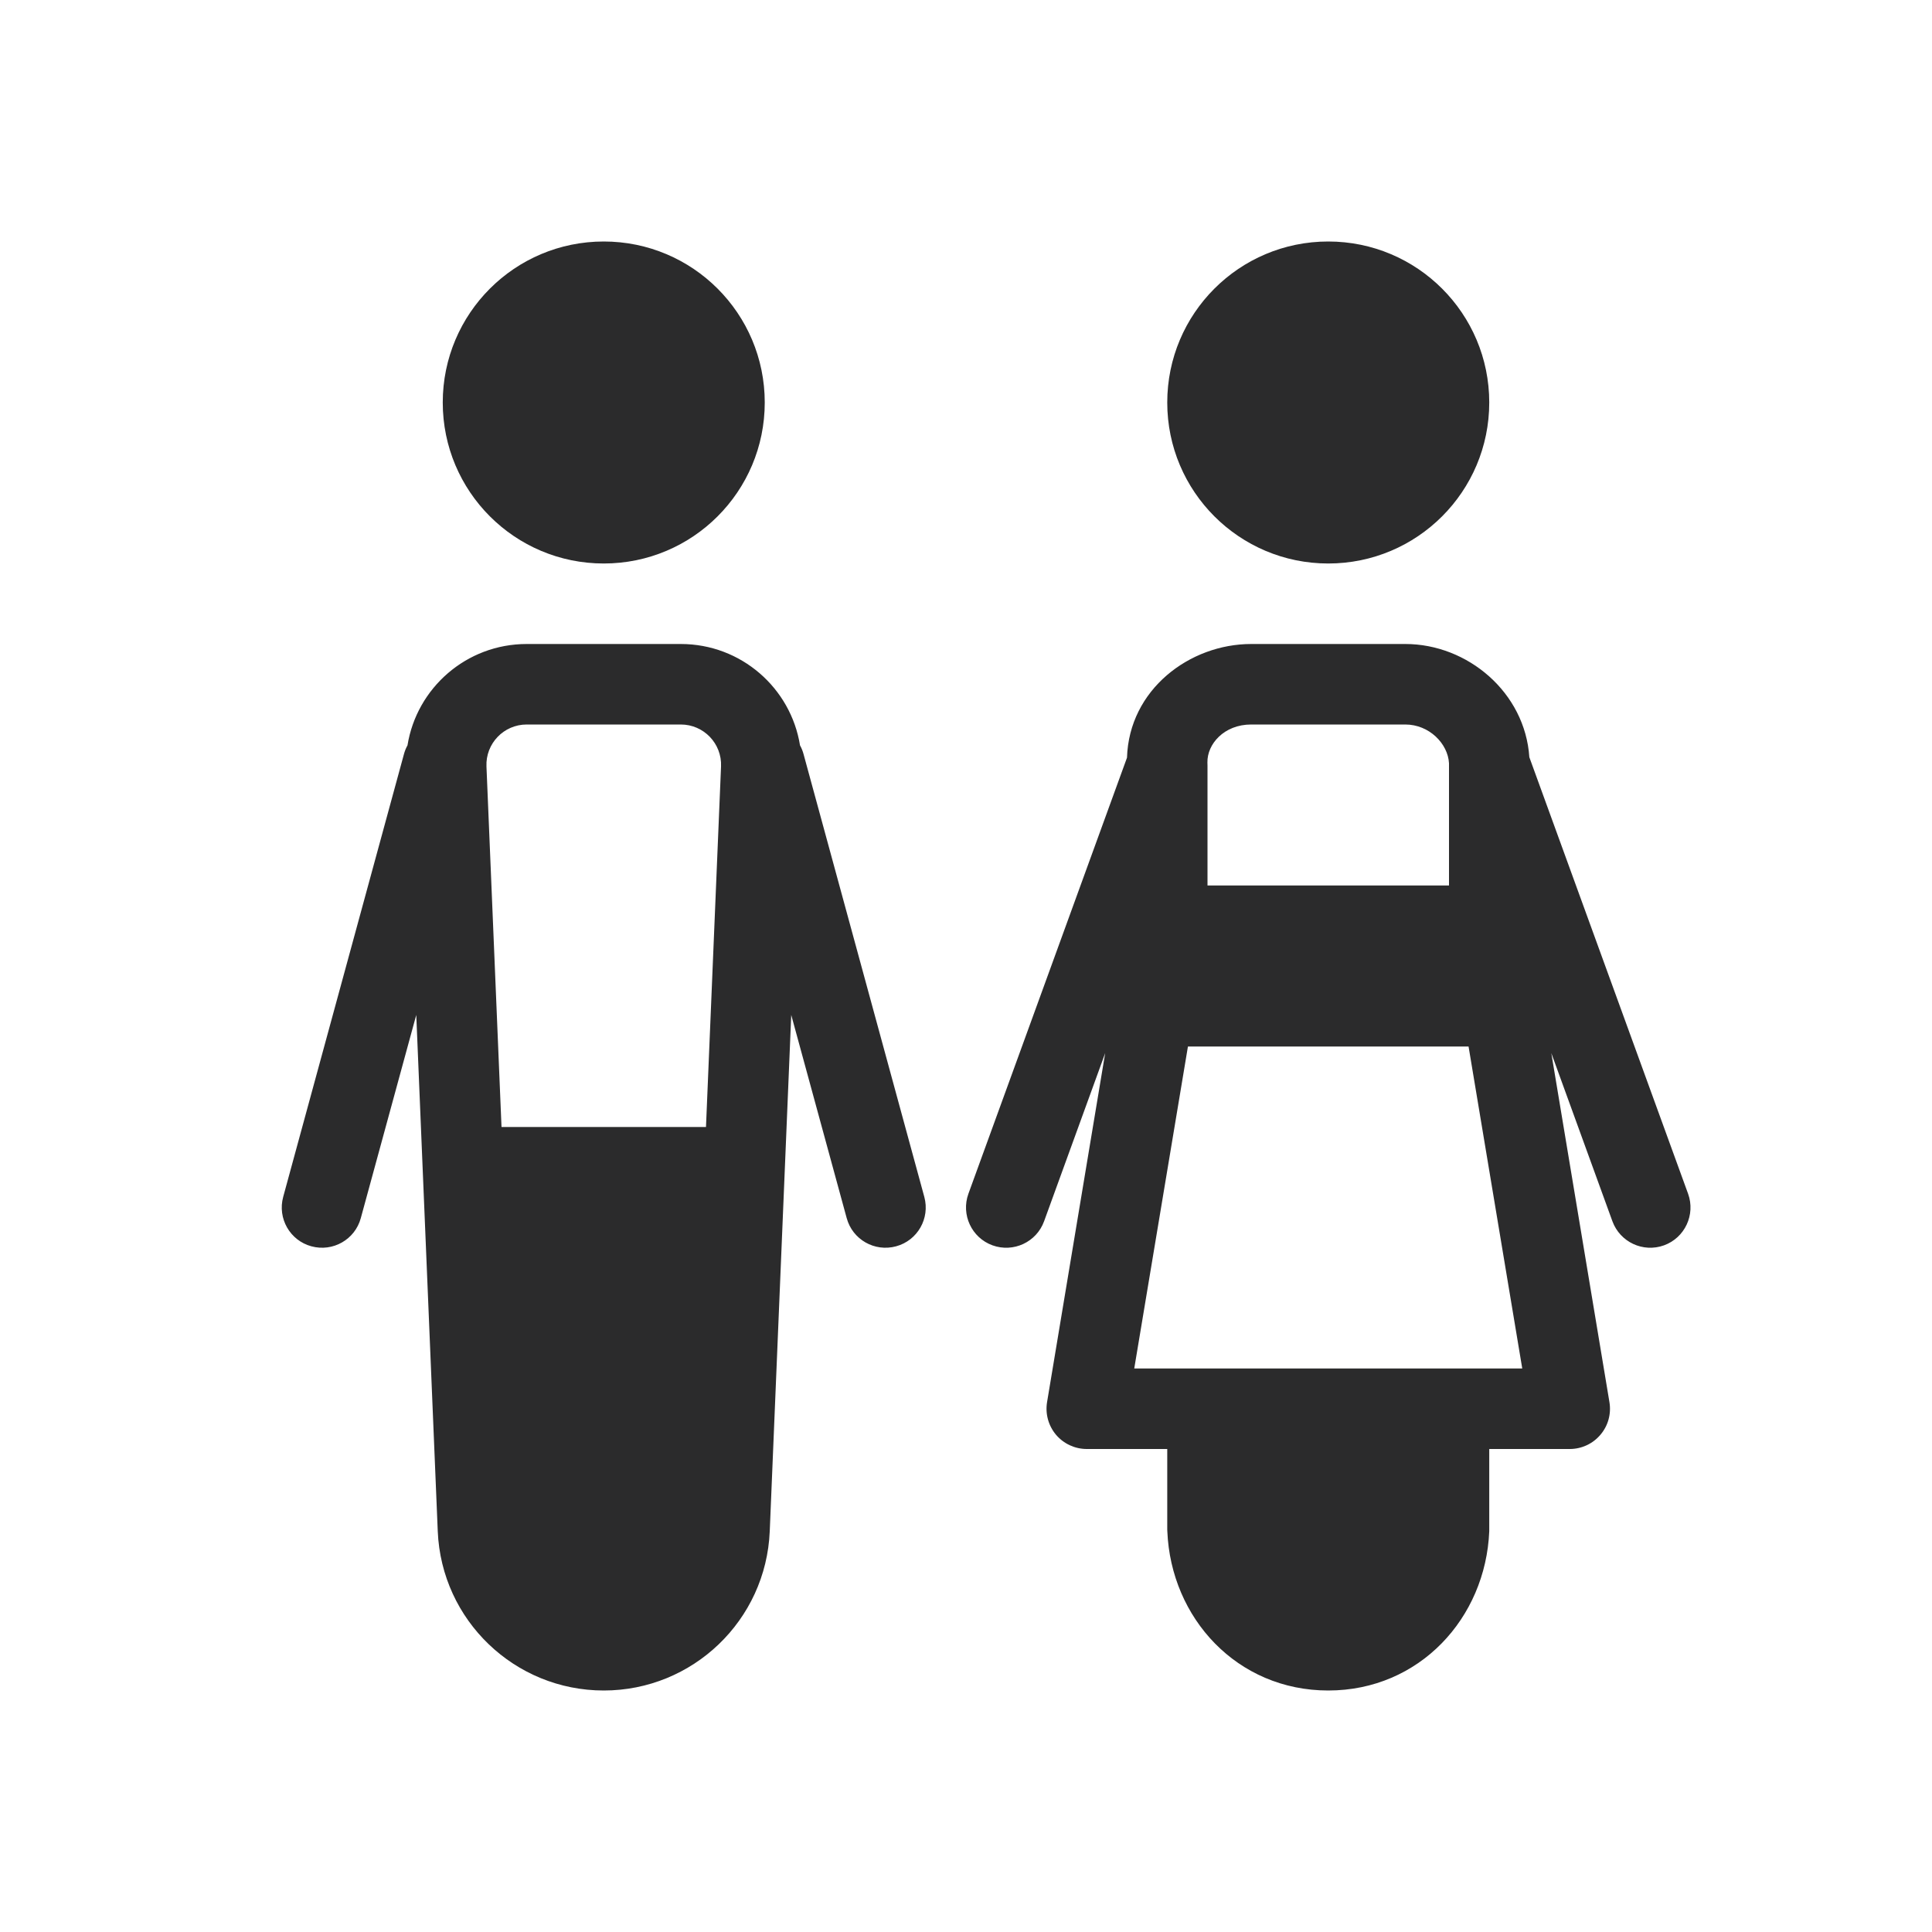
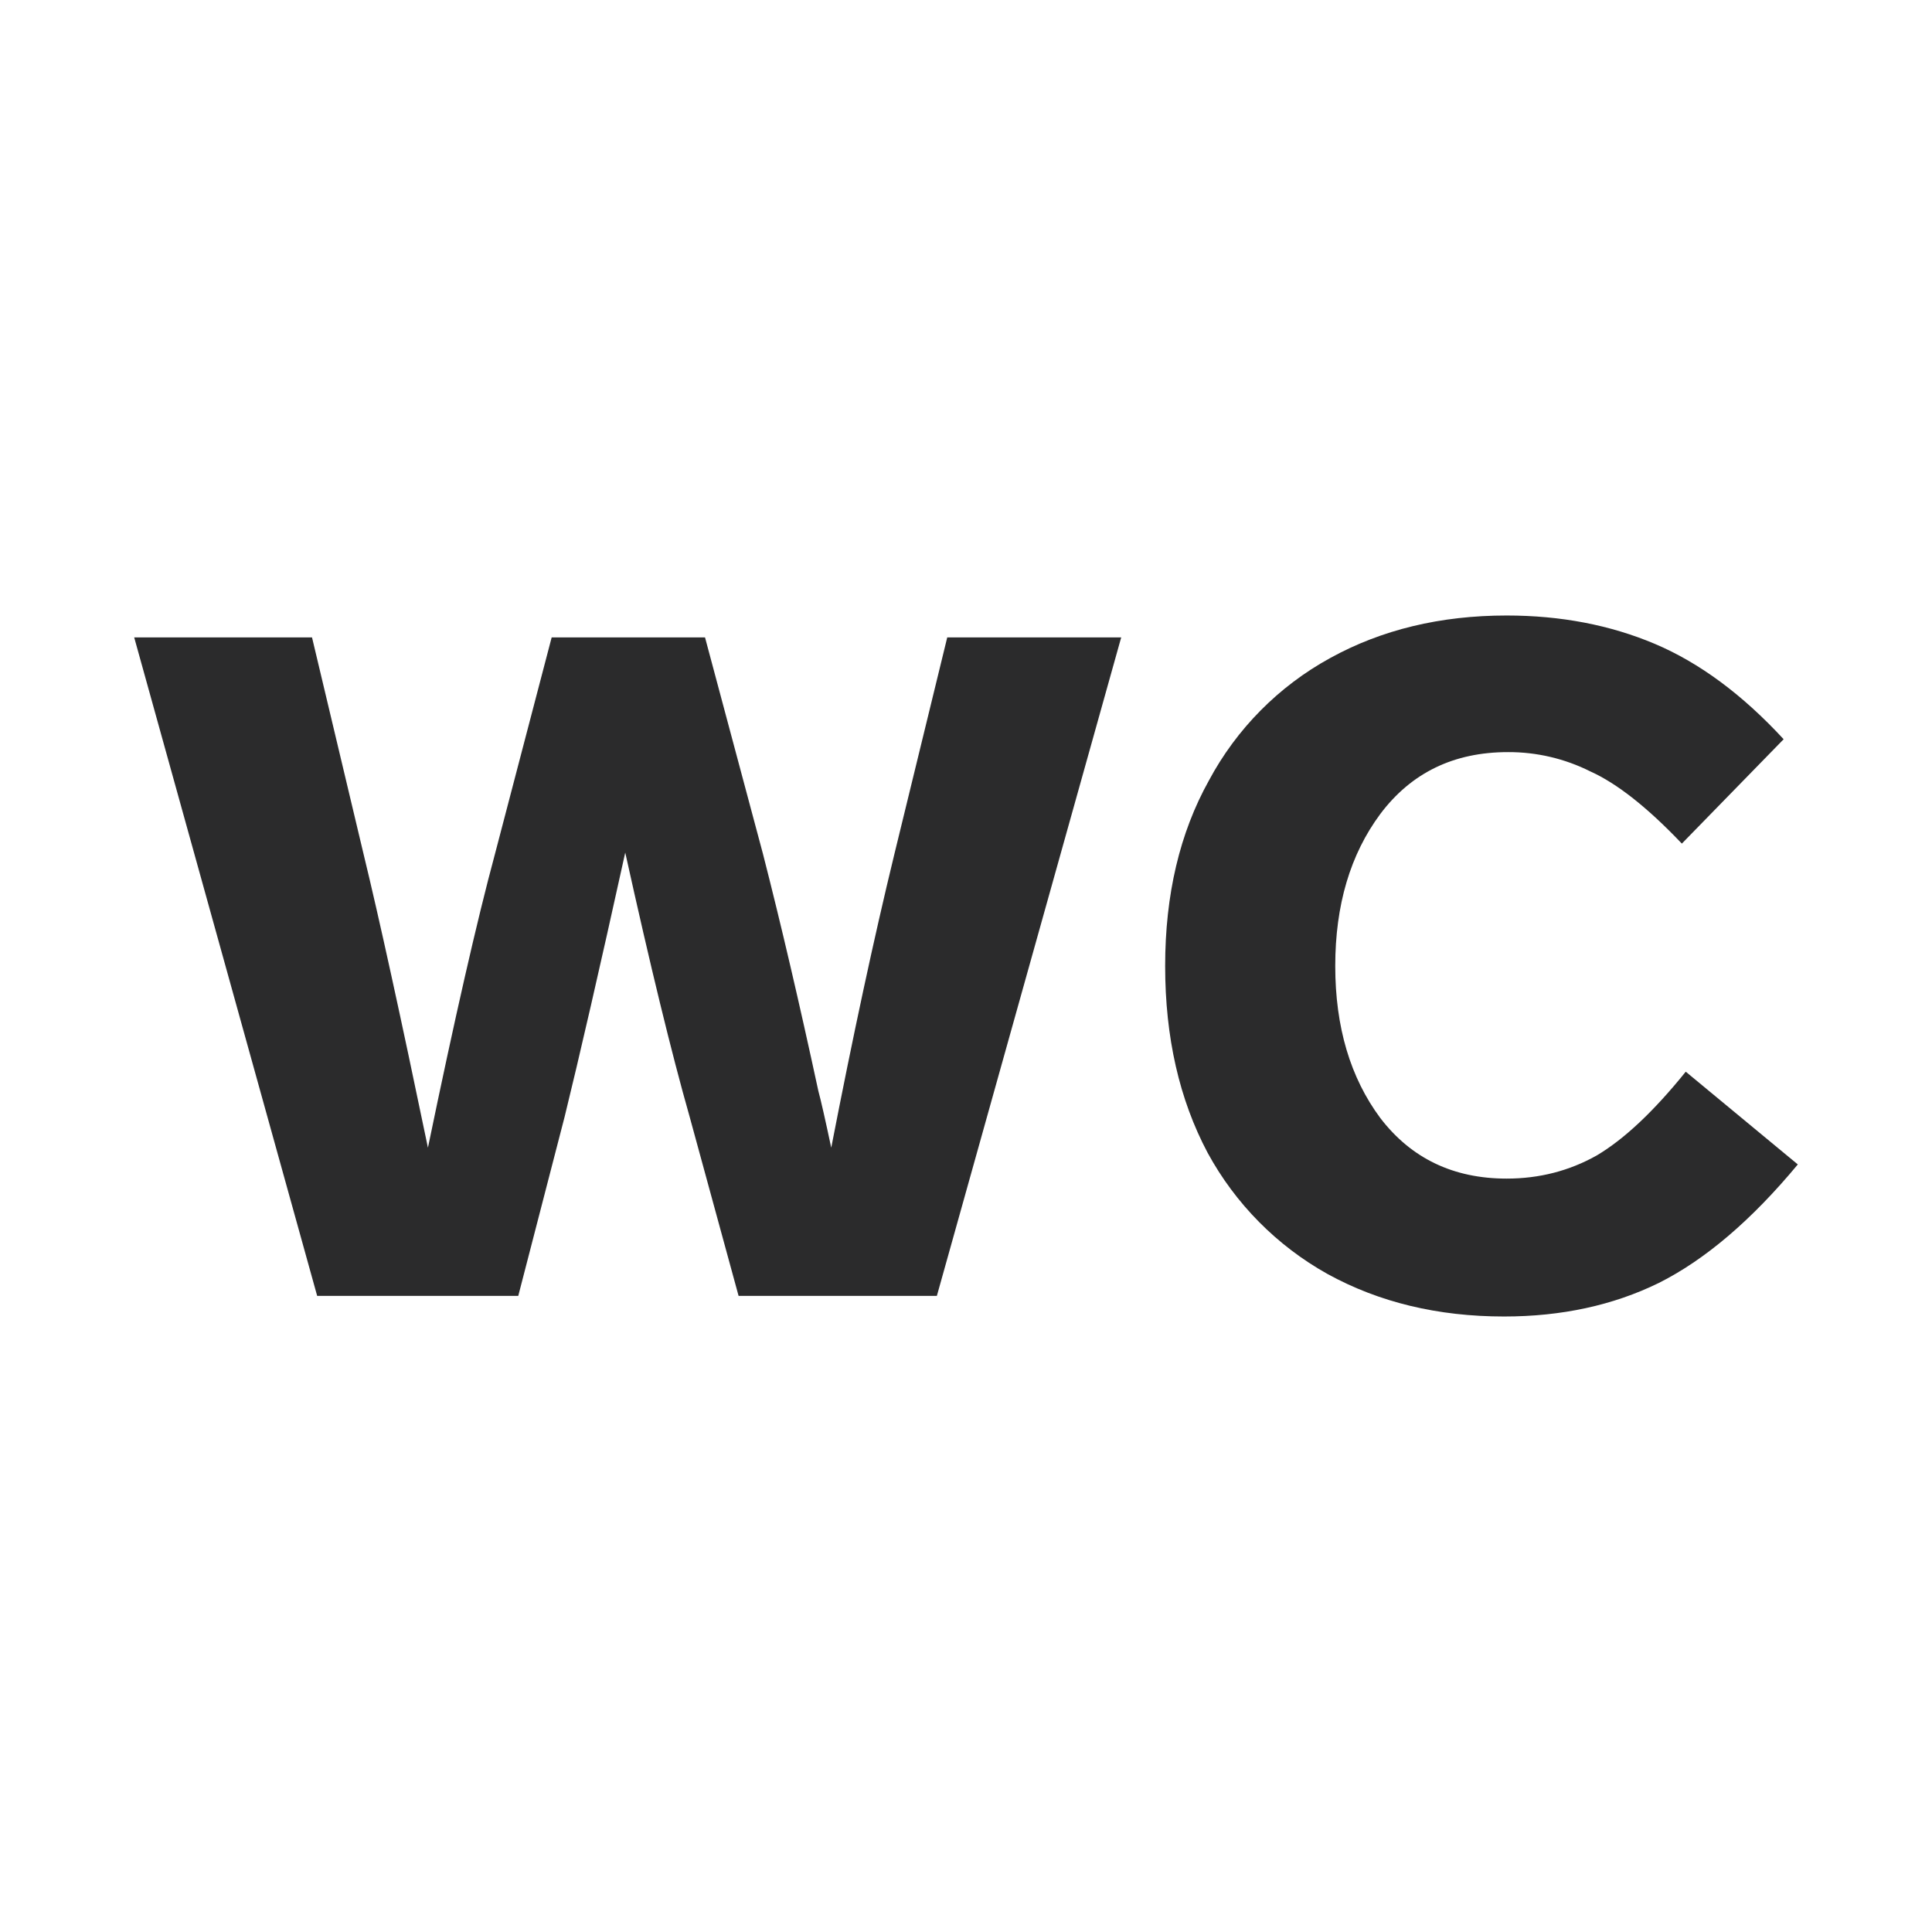
- <svg xmlns="http://www.w3.org/2000/svg" width="24" height="24" viewBox="0 0 24 24" fill="none">
-   <path fill-rule="evenodd" clip-rule="evenodd" d="M18.5 5C18.5 6.105 17.605 7 16.5 7C15.395 7 14.5 6.105 14.5 5C14.5 3.895 15.395 3 16.5 3C17.605 3 18.5 3.895 18.5 5ZM13.729 13.082L12.97 15.171C12.876 15.43 12.589 15.564 12.329 15.47C12.07 15.376 11.936 15.089 12.03 14.829L14 9.412C14.026 8.566 14.778 8 15.543 8H17.457C18.233 8 18.945 8.603 18.998 9.406L20.97 14.829C21.064 15.089 20.93 15.376 20.671 15.47C20.411 15.564 20.125 15.43 20.03 15.171L19.271 13.082L19.993 17.418C20.017 17.563 19.977 17.711 19.881 17.823C19.787 17.935 19.647 18 19.5 18H18.5L18.5 19.001C18.5 19.008 18.5 19.015 18.5 19.022C18.455 20.101 17.632 21 16.5 21C15.368 21 14.545 20.101 14.501 19.022C14.5 19.015 14.5 19.008 14.5 19.001L14.5 18H13.5C13.353 18 13.213 17.935 13.118 17.823C13.024 17.711 12.983 17.563 13.007 17.418L13.729 13.082ZM18.243 13H14.757L14.09 17H18.91L18.243 13ZM18 9.482C17.987 9.238 17.754 9 17.457 9H15.543C15.205 9 14.994 9.244 14.999 9.473C15 9.485 15 9.498 15 9.51V11H18V9.542L18 9.535L18 9.523C18 9.509 18 9.496 18 9.482ZM8.957 9.521L8.77 14H6.23L6.043 9.521C6.031 9.237 6.258 9 6.543 9H8.457C8.742 9 8.969 9.237 8.957 9.521ZM9.5 5C9.5 6.105 8.605 7 7.5 7C6.395 7 5.5 6.105 5.5 5C5.5 3.895 6.395 3 7.5 3C8.605 3 9.5 3.895 9.5 5ZM6.543 8C5.793 8 5.176 8.548 5.062 9.259C5.043 9.293 5.028 9.33 5.018 9.368L3.518 14.868C3.445 15.135 3.602 15.41 3.868 15.482C4.135 15.555 4.41 15.398 4.482 15.132L5.171 12.608L5.438 19.022C5.484 20.128 6.394 21 7.5 21C8.606 21 9.516 20.128 9.562 19.022L9.829 12.608L10.518 15.132C10.59 15.398 10.865 15.555 11.132 15.482C11.398 15.41 11.555 15.135 11.482 14.868L9.982 9.368C9.972 9.33 9.957 9.293 9.938 9.259C9.824 8.548 9.207 8 8.457 8H6.543Z" fill="#2B2B2C" />
+ <svg xmlns="http://www.w3.org/2000/svg" width="24" height="24" fill="none">
+   <path fill="#2B2B2C" d="m13.928 7.918-2.29 8.18H9.175l-.608-2.225c-.225-.79-.491-1.884-.8-3.282-.32 1.452-.572 2.545-.753 3.282l-.576 2.225H3.94l-2.273-8.18h2.209l.64 2.69c.192.79.459 2.006.8 3.649.331-1.6.608-2.817.833-3.65l.704-2.689h1.905l.72 2.69c.224.874.453 1.856.688 2.945.032.117.085.352.16.704.267-1.377.528-2.593.785-3.65l.656-2.689h2.16ZM20.893 10.48c-.427-.449-.806-.748-1.137-.897a2.26 2.26 0 0 0-1.024-.24c-.672 0-1.2.256-1.585.768-.373.502-.56 1.131-.56 1.889s.187 1.387.56 1.889c.384.501.907.752 1.569.752.405 0 .779-.096 1.12-.288.342-.203.71-.55 1.105-1.04l1.392 1.152c-.576.694-1.152 1.184-1.728 1.473-.566.277-1.206.416-1.921.416-.822 0-1.553-.176-2.193-.528a3.809 3.809 0 0 1-1.489-1.505c-.352-.662-.528-1.435-.528-2.321 0-.886.181-1.654.544-2.305a3.754 3.754 0 0 1 1.505-1.52c.64-.353 1.371-.529 2.193-.529.672 0 1.286.118 1.84.352.555.235 1.089.63 1.601 1.185l-1.264 1.296Z" />
</svg>
